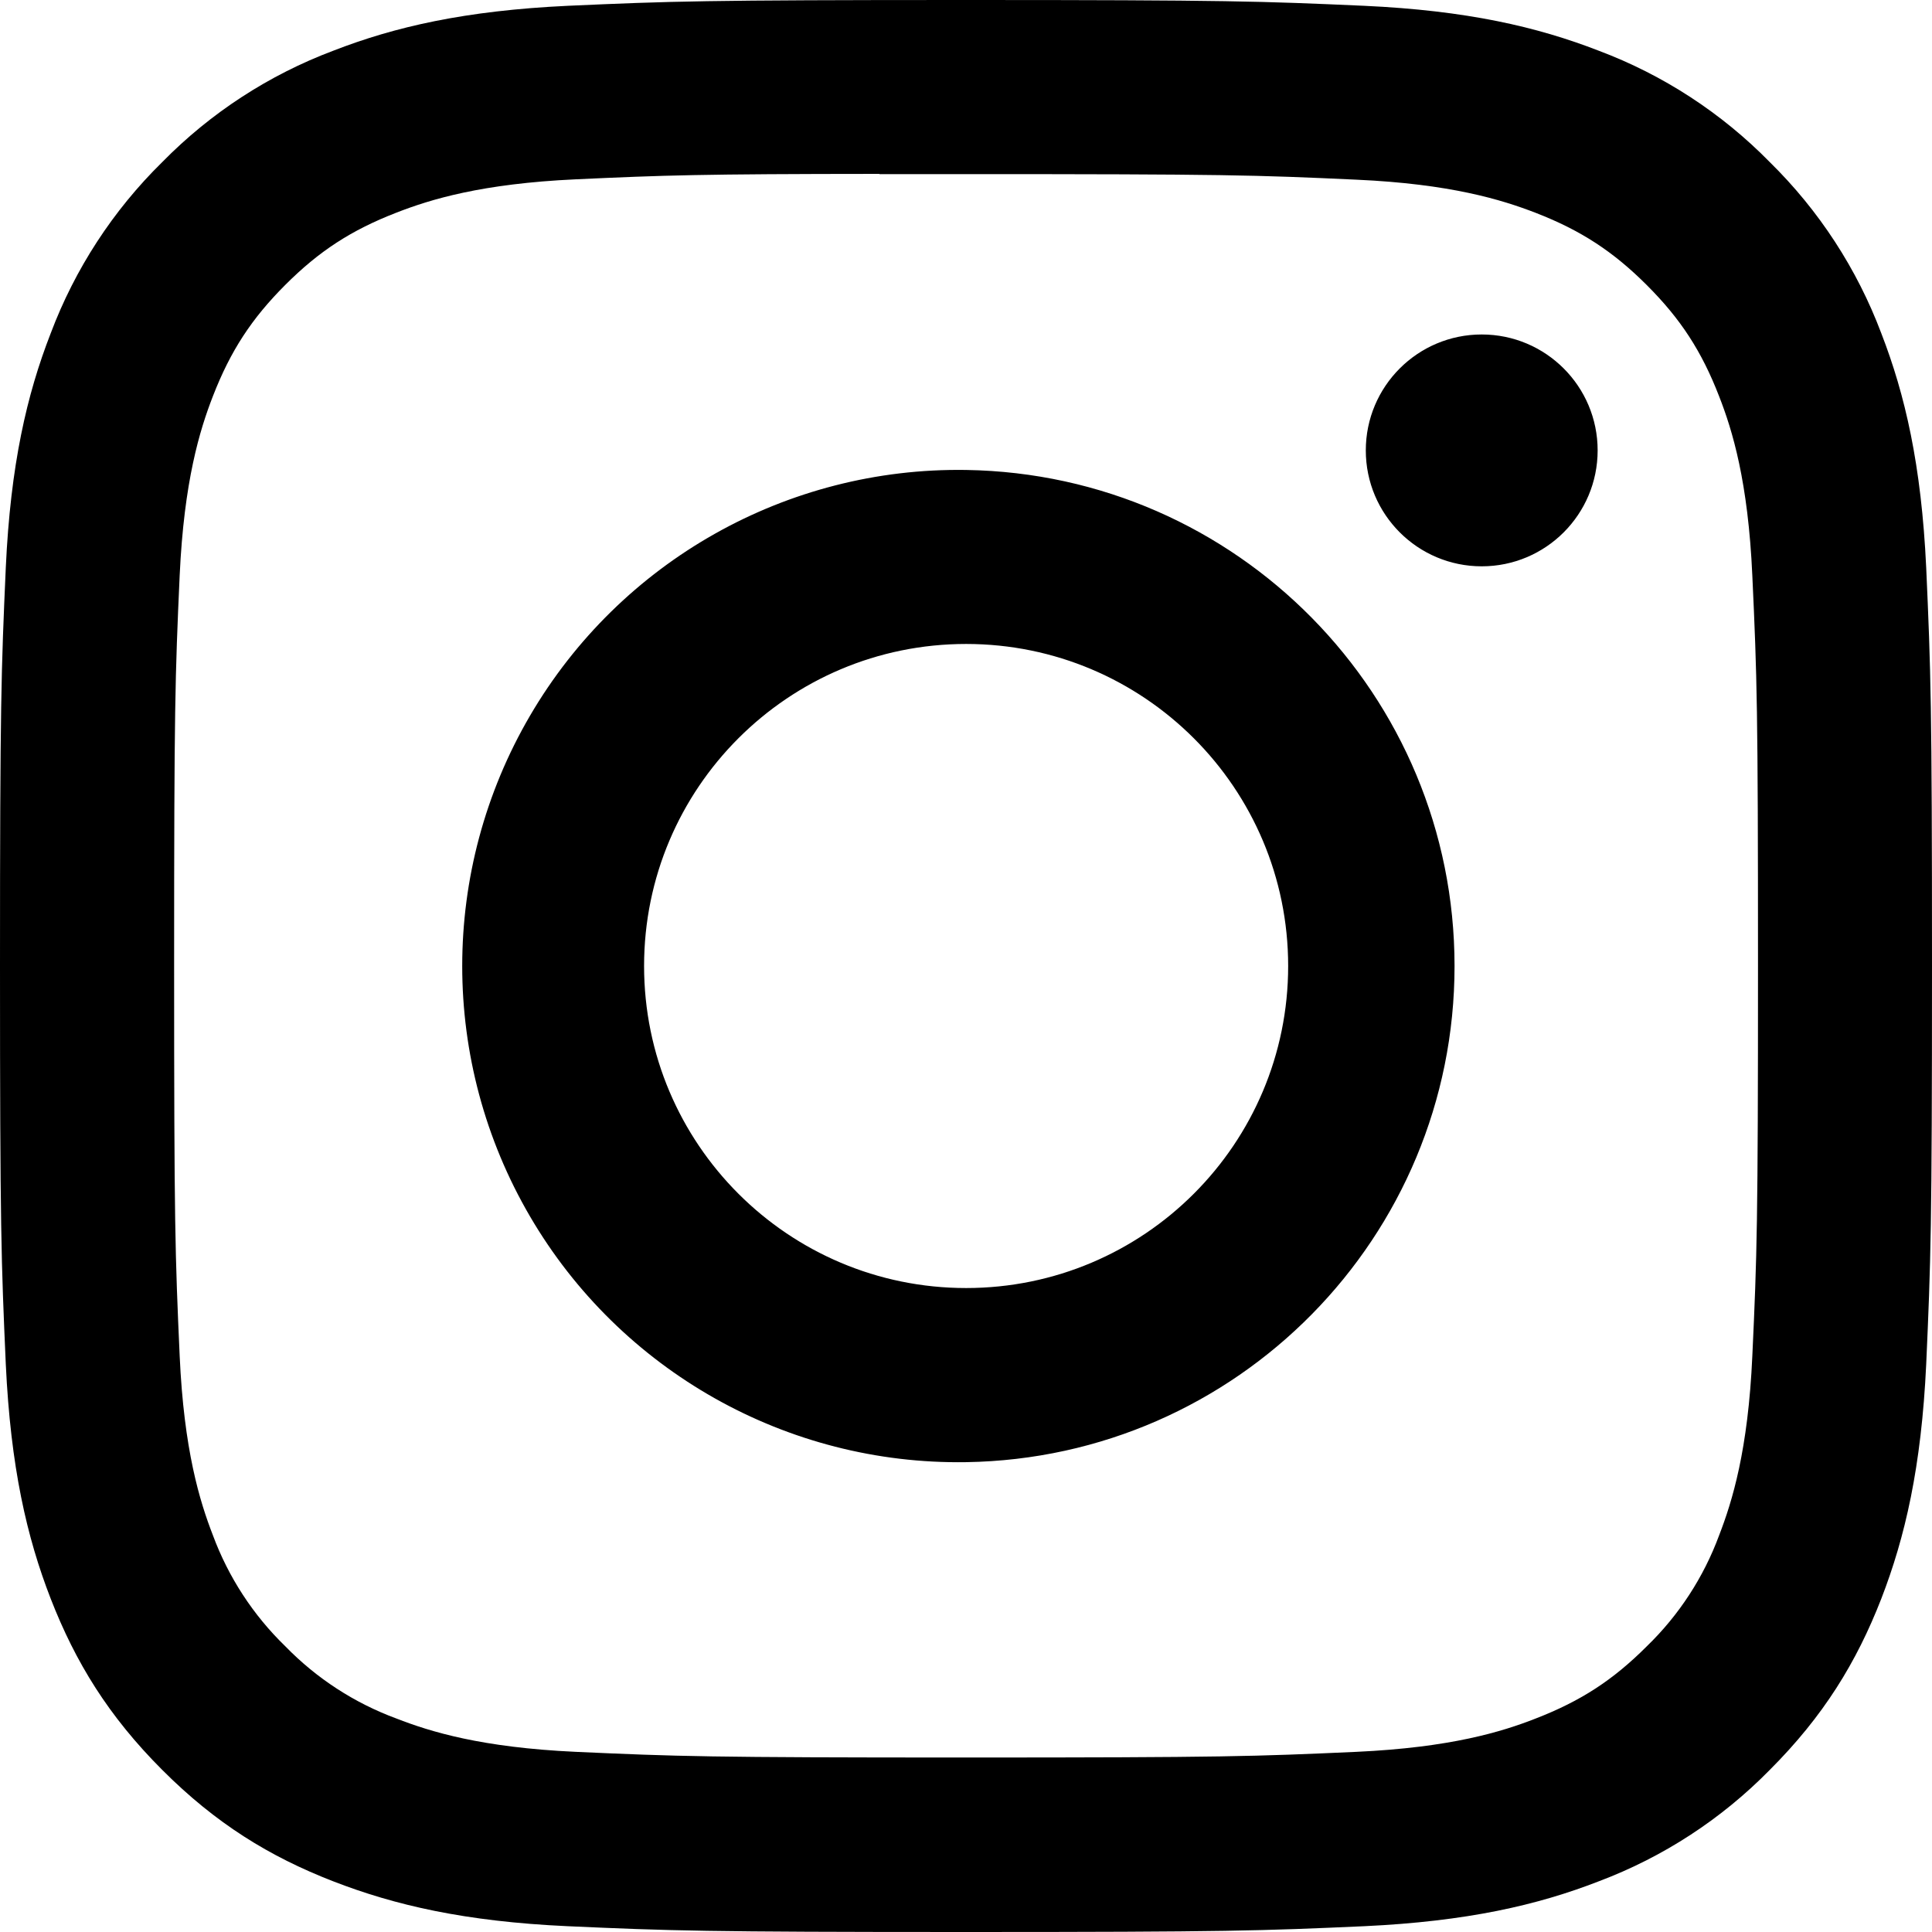
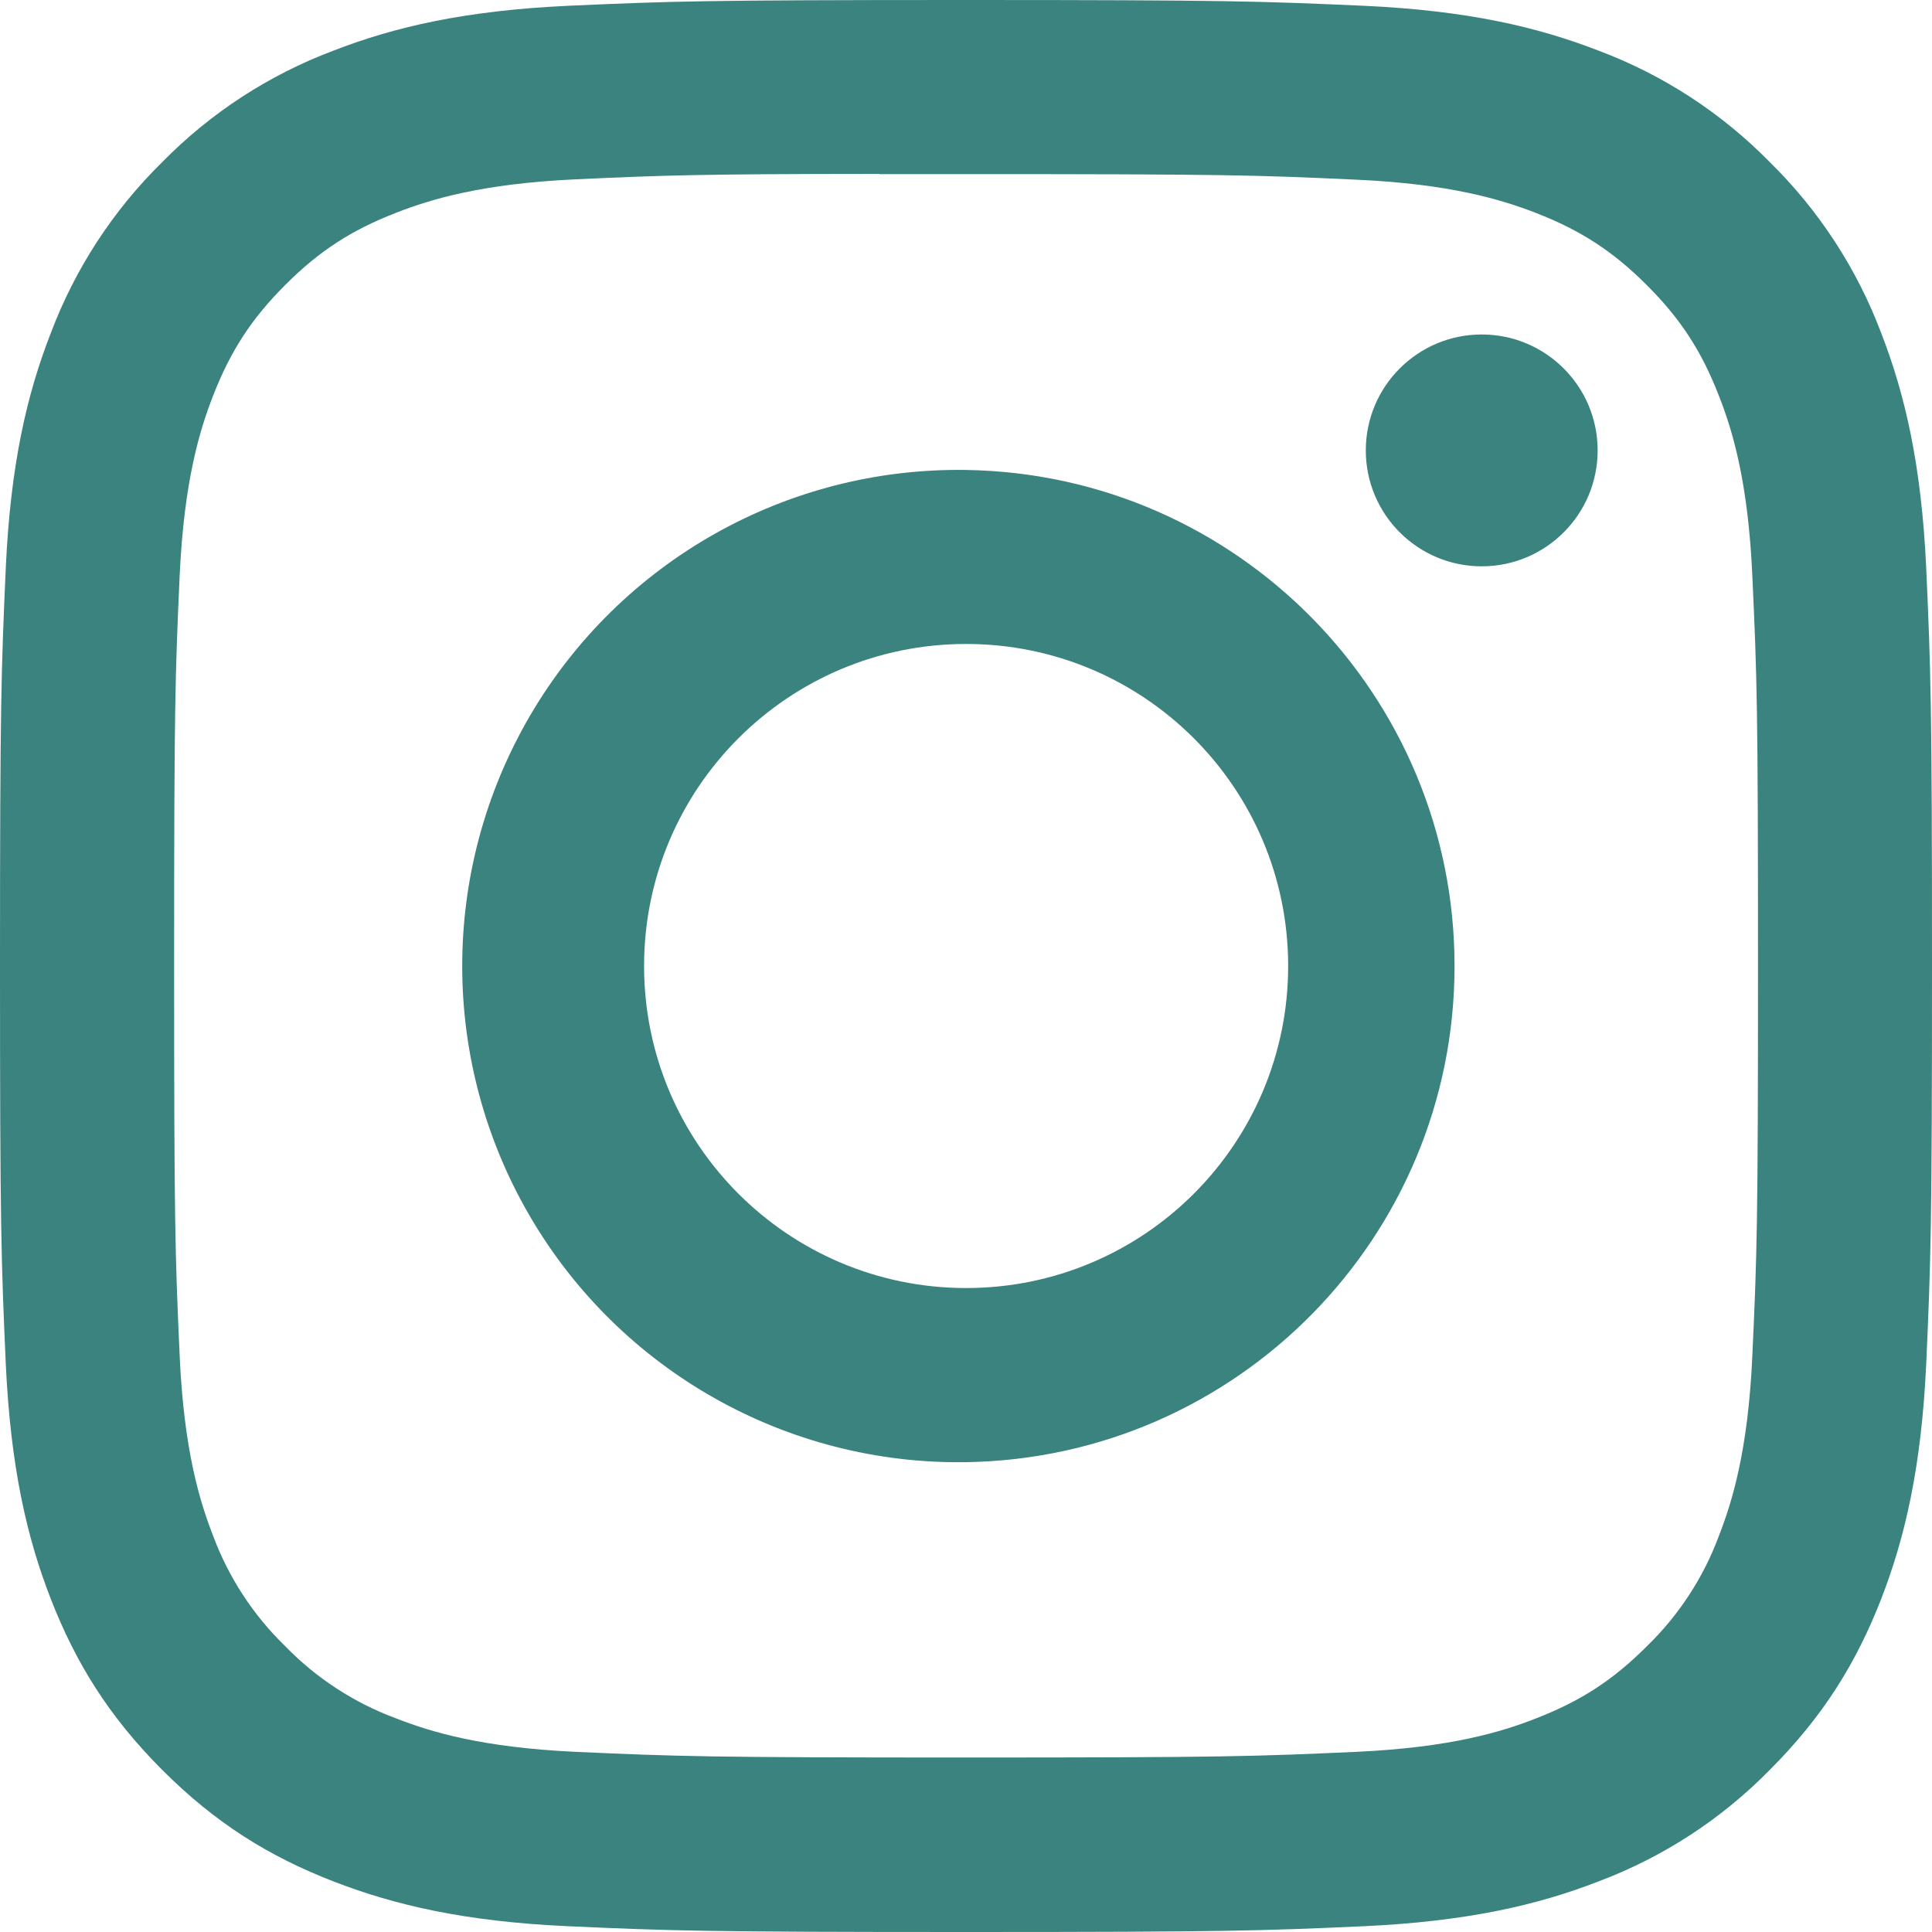
- <svg xmlns="http://www.w3.org/2000/svg" width="16" height="16" fill="currentColor" class="bi bi-instagram" viewBox="0 0 16 16">
+ <svg xmlns="http://www.w3.org/2000/svg" width="16" height="16" fill="#3a837e" class="bi bi-instagram" viewBox="0 0 16 16">
  <path d="M8 0C5.829 0 5.556.01 4.703.048 3.85.088 3.269.222 2.76.42a3.917 3.917 0 0 0-1.417.923A3.927 3.927 0 0 0 .42 2.76C.222 3.268.087 3.85.048 4.7.01 5.555 0 5.827 0 8.001c0 2.172.01 2.444.048 3.297.04.852.174 1.433.372 1.942.205.526.478.972.923 1.417.444.445.89.719 1.416.923.51.198 1.09.333 1.942.372C5.555 15.99 5.827 16 8 16s2.444-.01 3.298-.048c.851-.04 1.434-.174 1.943-.372a3.916 3.916 0 0 0 1.416-.923c.445-.445.718-.891.923-1.417.197-.509.332-1.09.372-1.942C15.99 10.445 16 10.173 16 8s-.01-2.445-.048-3.299c-.04-.851-.175-1.433-.372-1.941a3.926 3.926 0 0 0-.923-1.417A3.911 3.911 0 0 0 13.24.42c-.51-.198-1.092-.333-1.943-.372C10.443.01 10.172 0 7.998 0h.003zm-.717 1.442h.718c2.136 0 2.389.007 3.232.046.78.035 1.204.166 1.486.275.373.145.64.319.92.599.28.28.453.546.598.92.11.281.24.705.275 1.485.039.843.047 1.096.047 3.231s-.008 2.389-.047 3.232c-.035.78-.166 1.203-.275 1.485a2.47 2.47 0 0 1-.599.919c-.28.28-.546.453-.92.598-.28.11-.704.24-1.485.276-.843.038-1.096.047-3.232.047s-2.39-.009-3.233-.047c-.78-.036-1.203-.166-1.485-.276a2.478 2.478 0 0 1-.92-.598 2.48 2.48 0 0 1-.6-.92c-.109-.281-.24-.705-.275-1.485-.038-.843-.046-1.096-.046-3.233 0-2.136.008-2.388.046-3.231.036-.78.166-1.204.276-1.486.145-.373.319-.64.599-.92.28-.28.546-.453.92-.598.282-.11.705-.24 1.485-.276.738-.034 1.024-.044 2.515-.045v.002zm4.988 1.328a.96.96 0 1 0 0 1.92.96.96 0 0 0 0-1.92zm-4.27 1.122a4.109 4.109 0 1 0 0 8.217 4.109 4.109 0 0 0 0-8.217zm0 1.441a2.667 2.667 0 1 1 0 5.334 2.667 2.667 0 0 1 0-5.334z" />
</svg>
